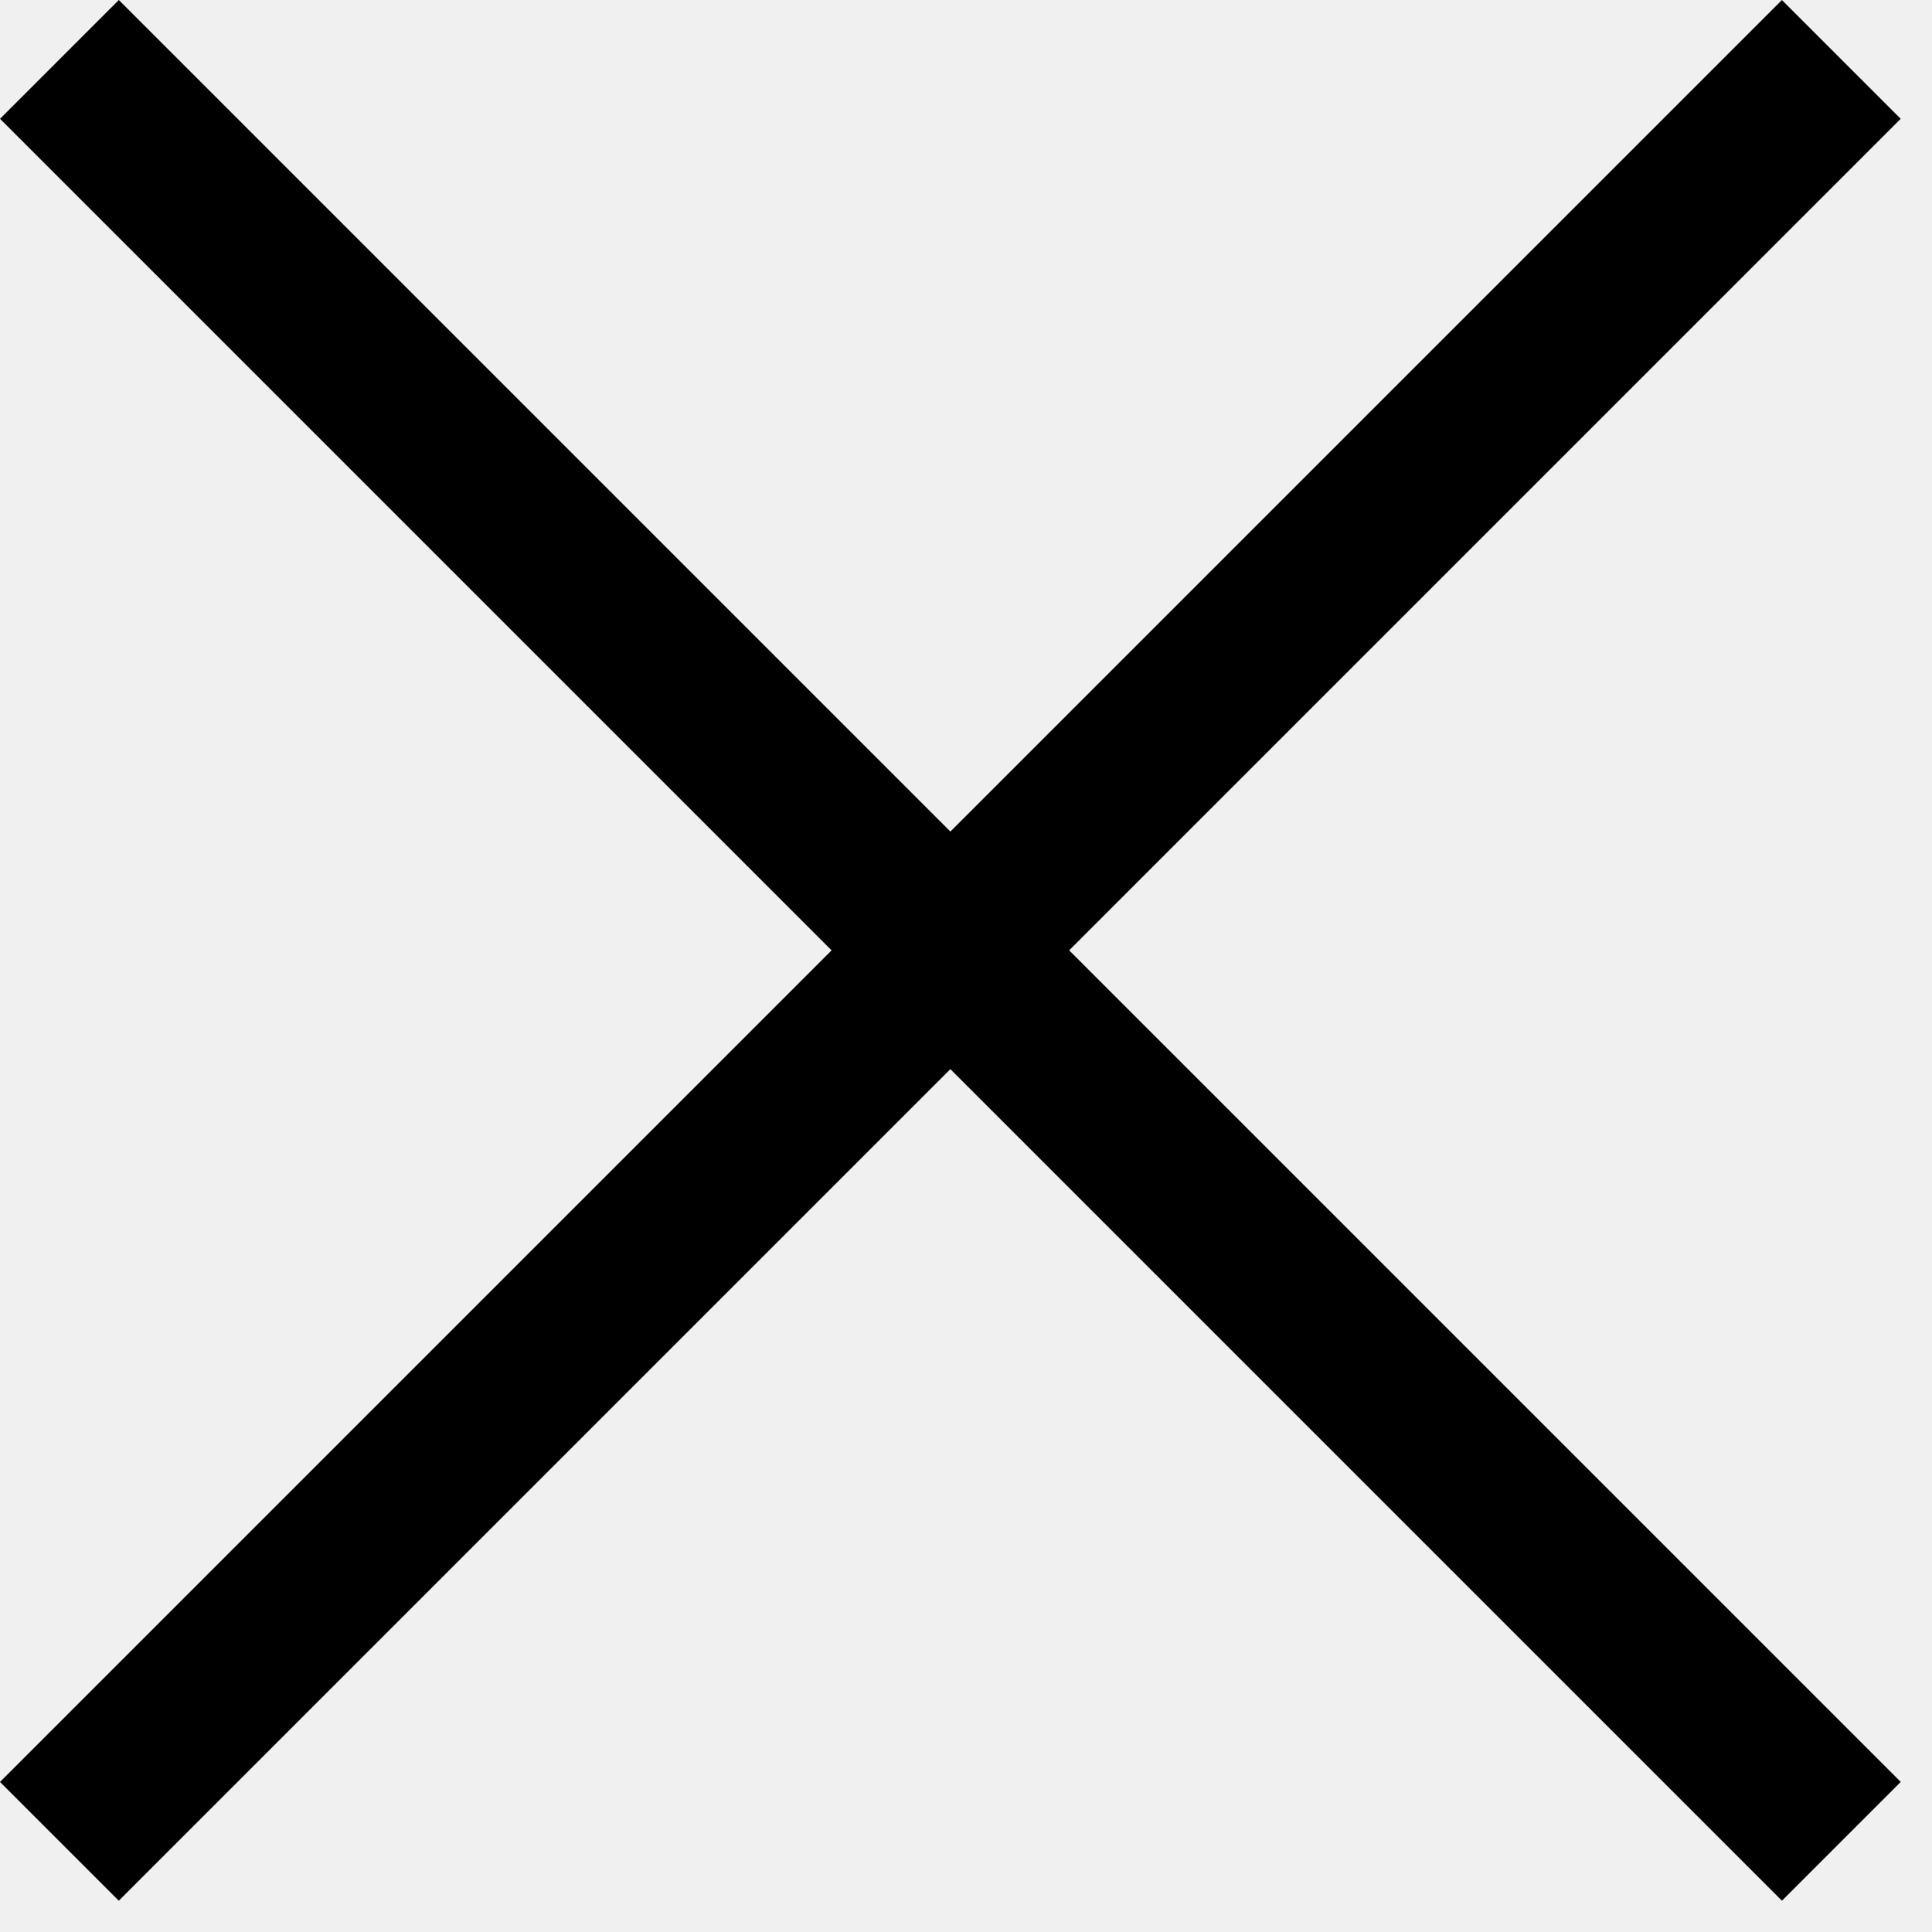
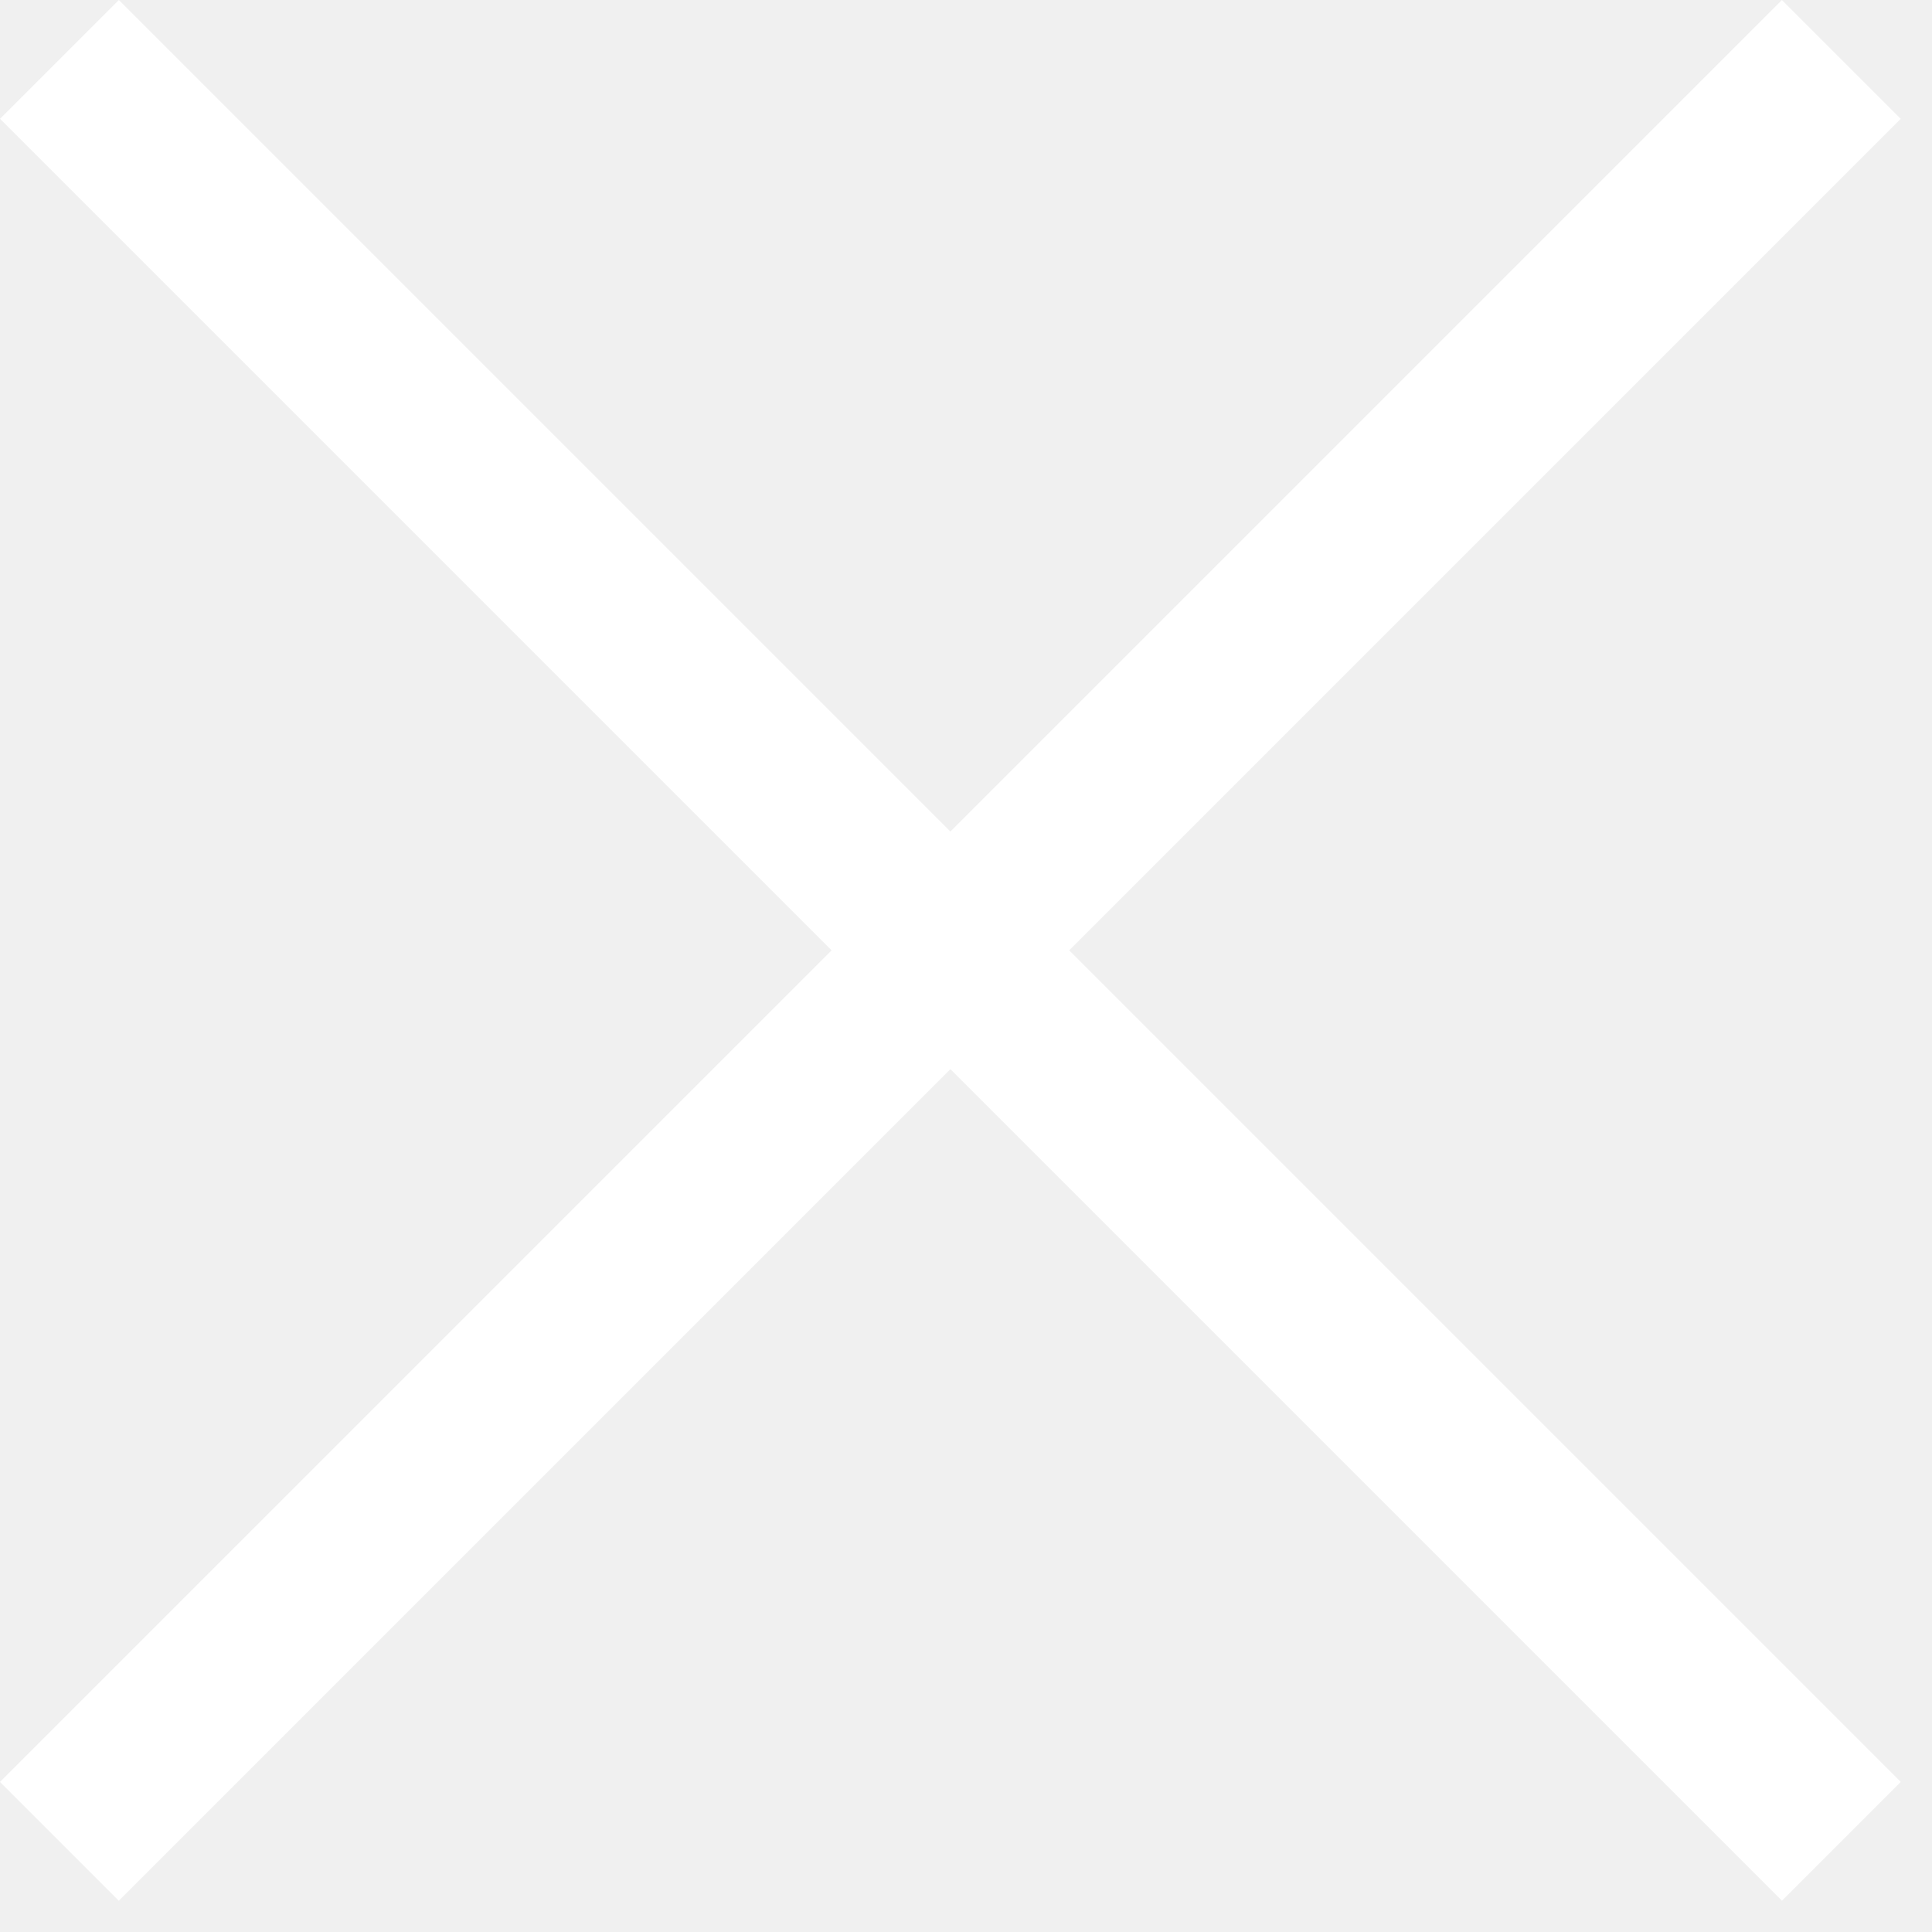
<svg xmlns="http://www.w3.org/2000/svg" role="presentation" class="t-popup__close-icon t-popup__close-icon_cross" width="23px" height="23px" viewBox="0 0 23 23" version="1.1">
-   <g stroke="none" stroke-width="1" fill="#000000" fill-rule="evenodd">
+   <g stroke="none" stroke-width="1" fill="#fff" fill-rule="evenodd">
    <rect transform="translate(11.31371, 11.31371) rotate(-45) translate(-11.31371, -11.31371) " x="10.314" y="-3.686" width="2" height="30" />
    <rect transform="translate(11.31371, 11.31371) rotate(-315) translate(-11.31371, -11.31371) " x="10.314" y="-3.686" width="2" height="30" />
  </g>
</svg>
